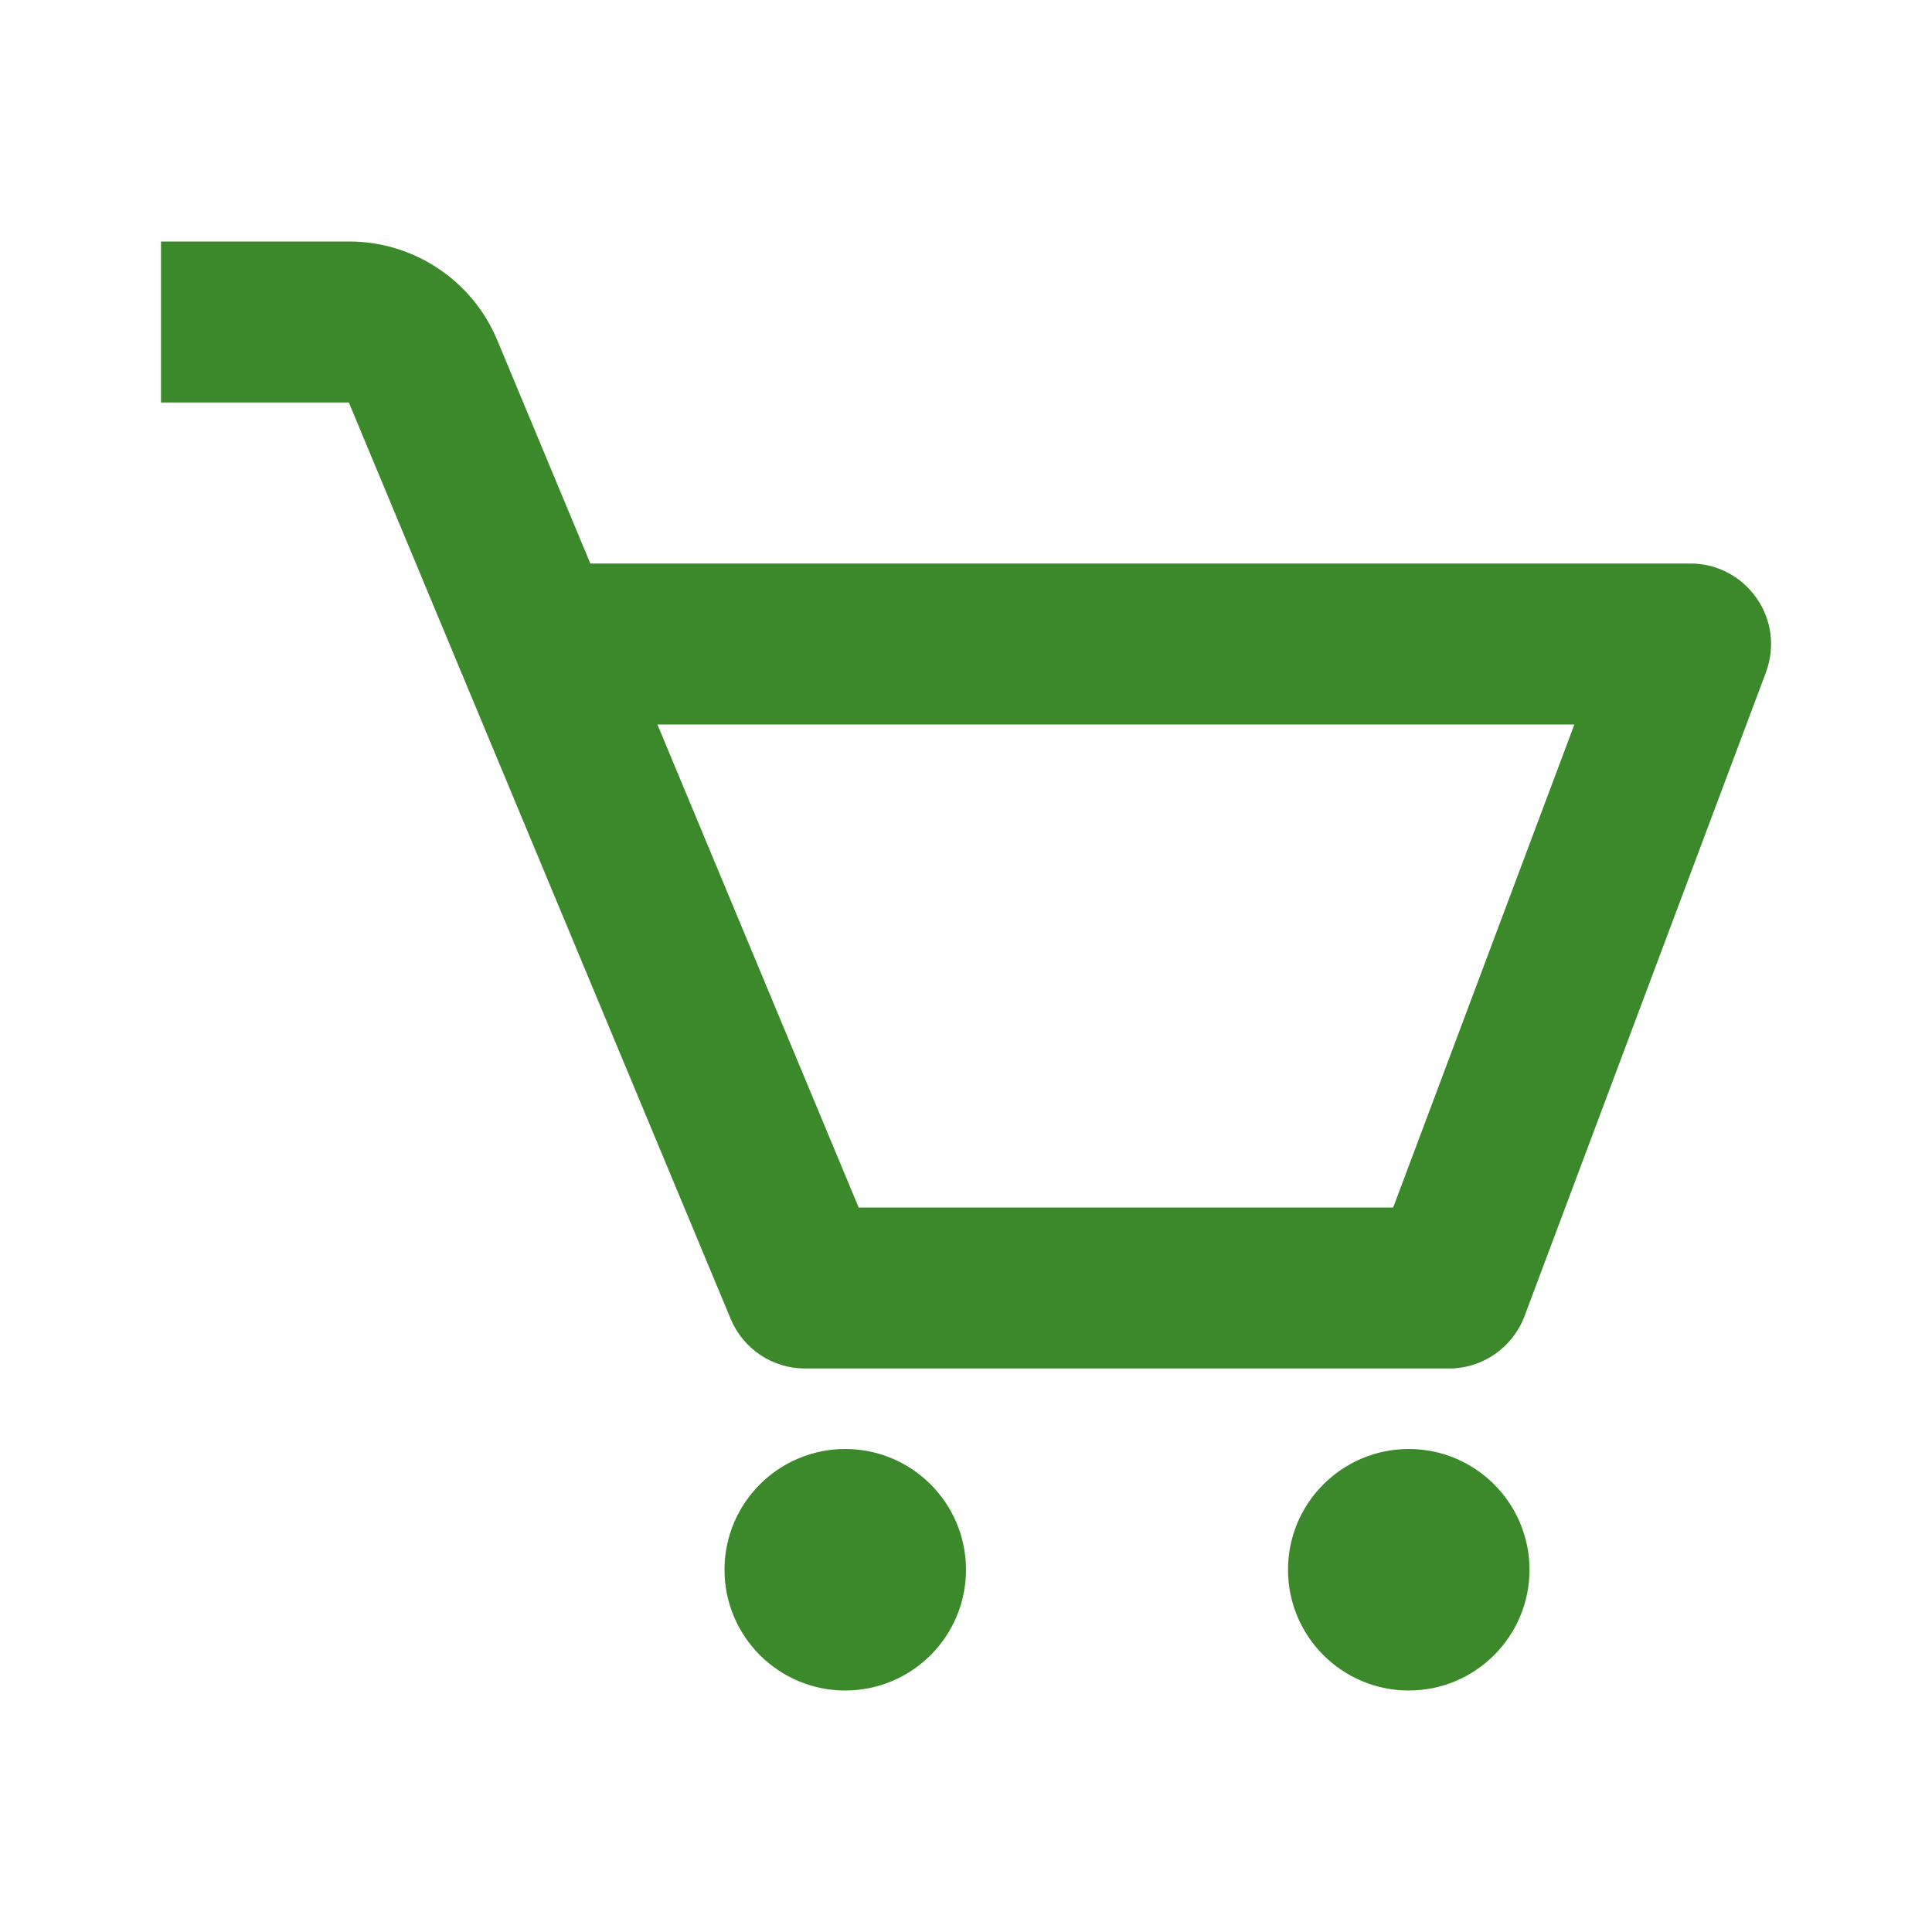
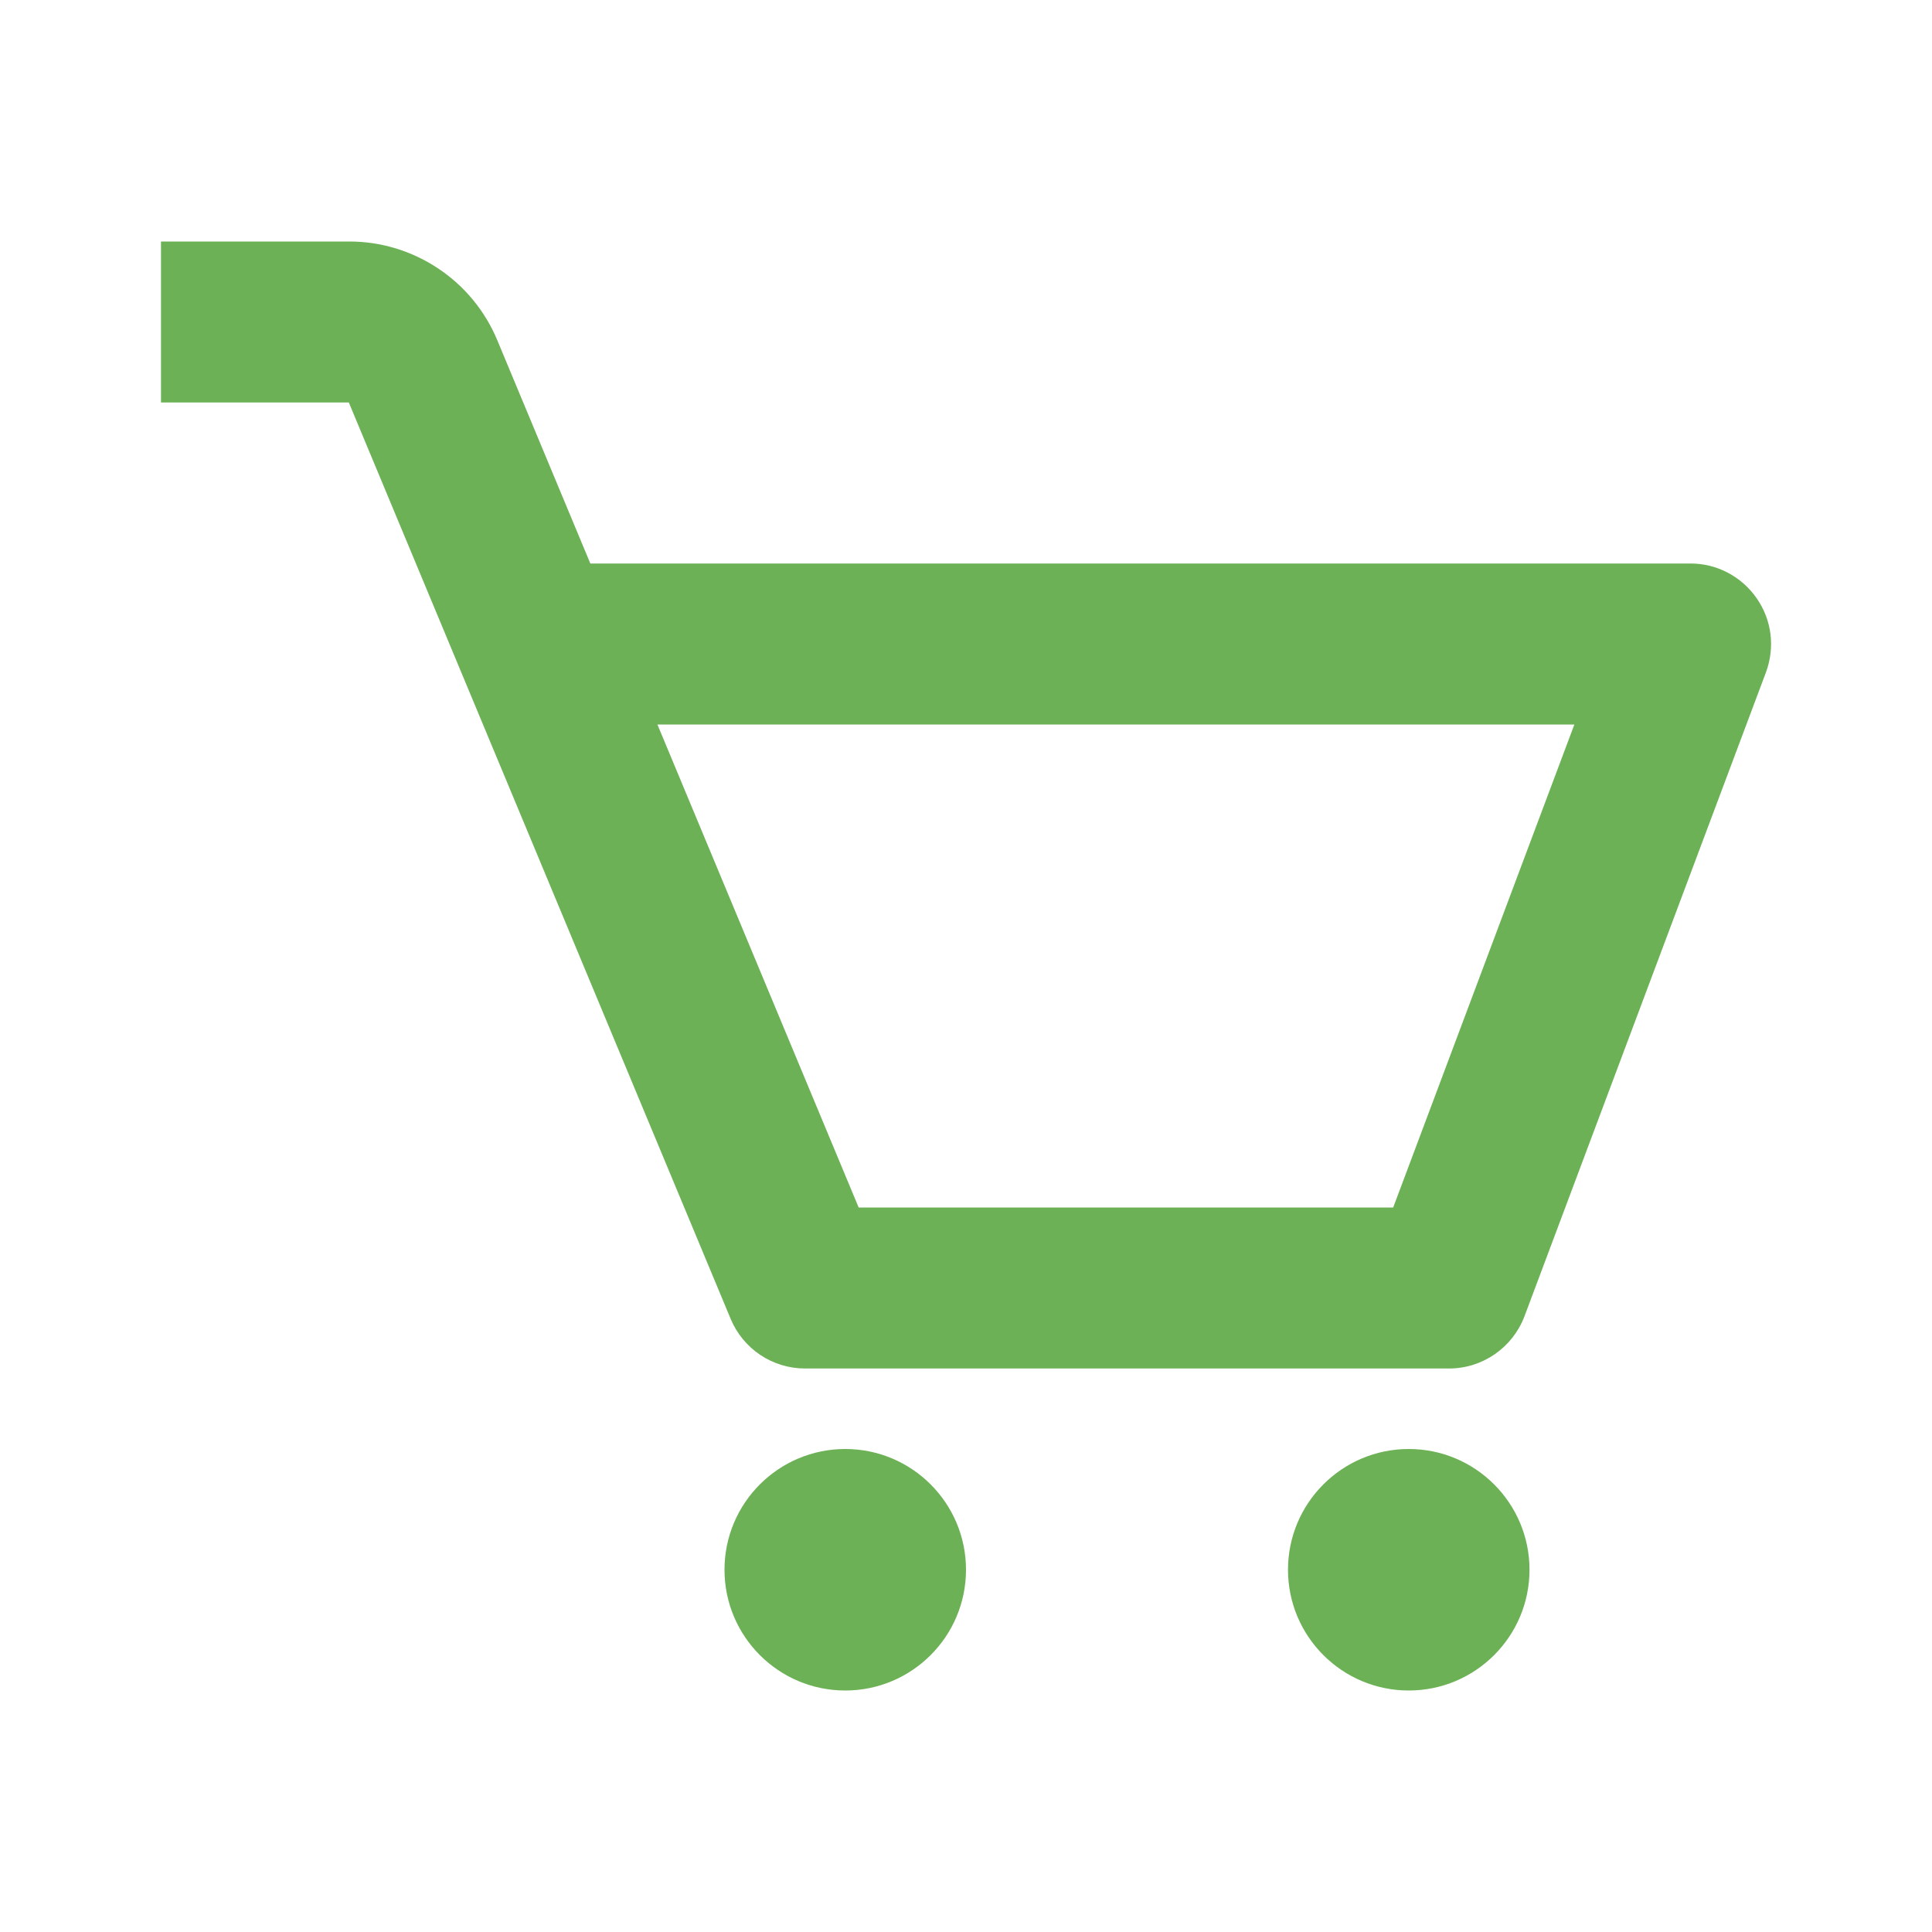
<svg xmlns="http://www.w3.org/2000/svg" width="18" height="18" viewBox="0 0 18 18" fill="none">
-   <path d="M16.366 5.573C16.297 5.474 16.205 5.392 16.098 5.336C15.991 5.279 15.871 5.25 15.75 5.25H5.5L4.634 3.172C4.521 2.899 4.329 2.665 4.082 2.501C3.836 2.337 3.546 2.249 3.25 2.25H1.5V3.75H3.25L6.808 12.289C6.865 12.425 6.961 12.542 7.084 12.624C7.207 12.706 7.352 12.75 7.5 12.75H13.5C13.813 12.75 14.092 12.556 14.203 12.264L16.453 6.264C16.495 6.15 16.51 6.028 16.495 5.908C16.48 5.788 16.436 5.673 16.366 5.573ZM12.98 11.25H8L6.125 6.75H14.668L12.98 11.25Z" fill="#3B892A" />
-   <path d="M7.875 15.75C8.496 15.75 9 15.246 9 14.625C9 14.004 8.496 13.5 7.875 13.5C7.254 13.5 6.75 14.004 6.75 14.625C6.75 15.246 7.254 15.75 7.875 15.75Z" fill="#3B892A" />
-   <path d="M13.125 15.75C13.746 15.75 14.25 15.246 14.25 14.625C14.25 14.004 13.746 13.5 13.125 13.5C12.504 13.5 12 14.004 12 14.625C12 15.246 12.504 15.75 13.125 15.75Z" fill="#3B892A" />
+   <path d="M16.366 5.573C16.297 5.474 16.205 5.392 16.098 5.336C15.991 5.279 15.871 5.25 15.75 5.25H5.5L4.634 3.172C4.521 2.899 4.329 2.665 4.082 2.501C3.836 2.337 3.546 2.249 3.25 2.25H1.5V3.75H3.25L6.808 12.289C6.865 12.425 6.961 12.542 7.084 12.624C7.207 12.706 7.352 12.75 7.5 12.75H13.5C13.813 12.75 14.092 12.556 14.203 12.264L16.453 6.264C16.495 6.15 16.51 6.028 16.495 5.908C16.48 5.788 16.436 5.673 16.366 5.573ZM12.98 11.25H8L6.125 6.75H14.668L12.98 11.25Z" fill="#6CB155" />
+   <path d="M7.875 15.75C8.496 15.75 9 15.246 9 14.625C9 14.004 8.496 13.5 7.875 13.5C7.254 13.5 6.75 14.004 6.75 14.625C6.75 15.246 7.254 15.75 7.875 15.75Z" fill="#6CB155" />
+   <path d="M13.125 15.75C13.746 15.75 14.25 15.246 14.25 14.625C14.25 14.004 13.746 13.5 13.125 13.5C12.504 13.5 12 14.004 12 14.625C12 15.246 12.504 15.75 13.125 15.75Z" fill="#6CB155" />
</svg>
